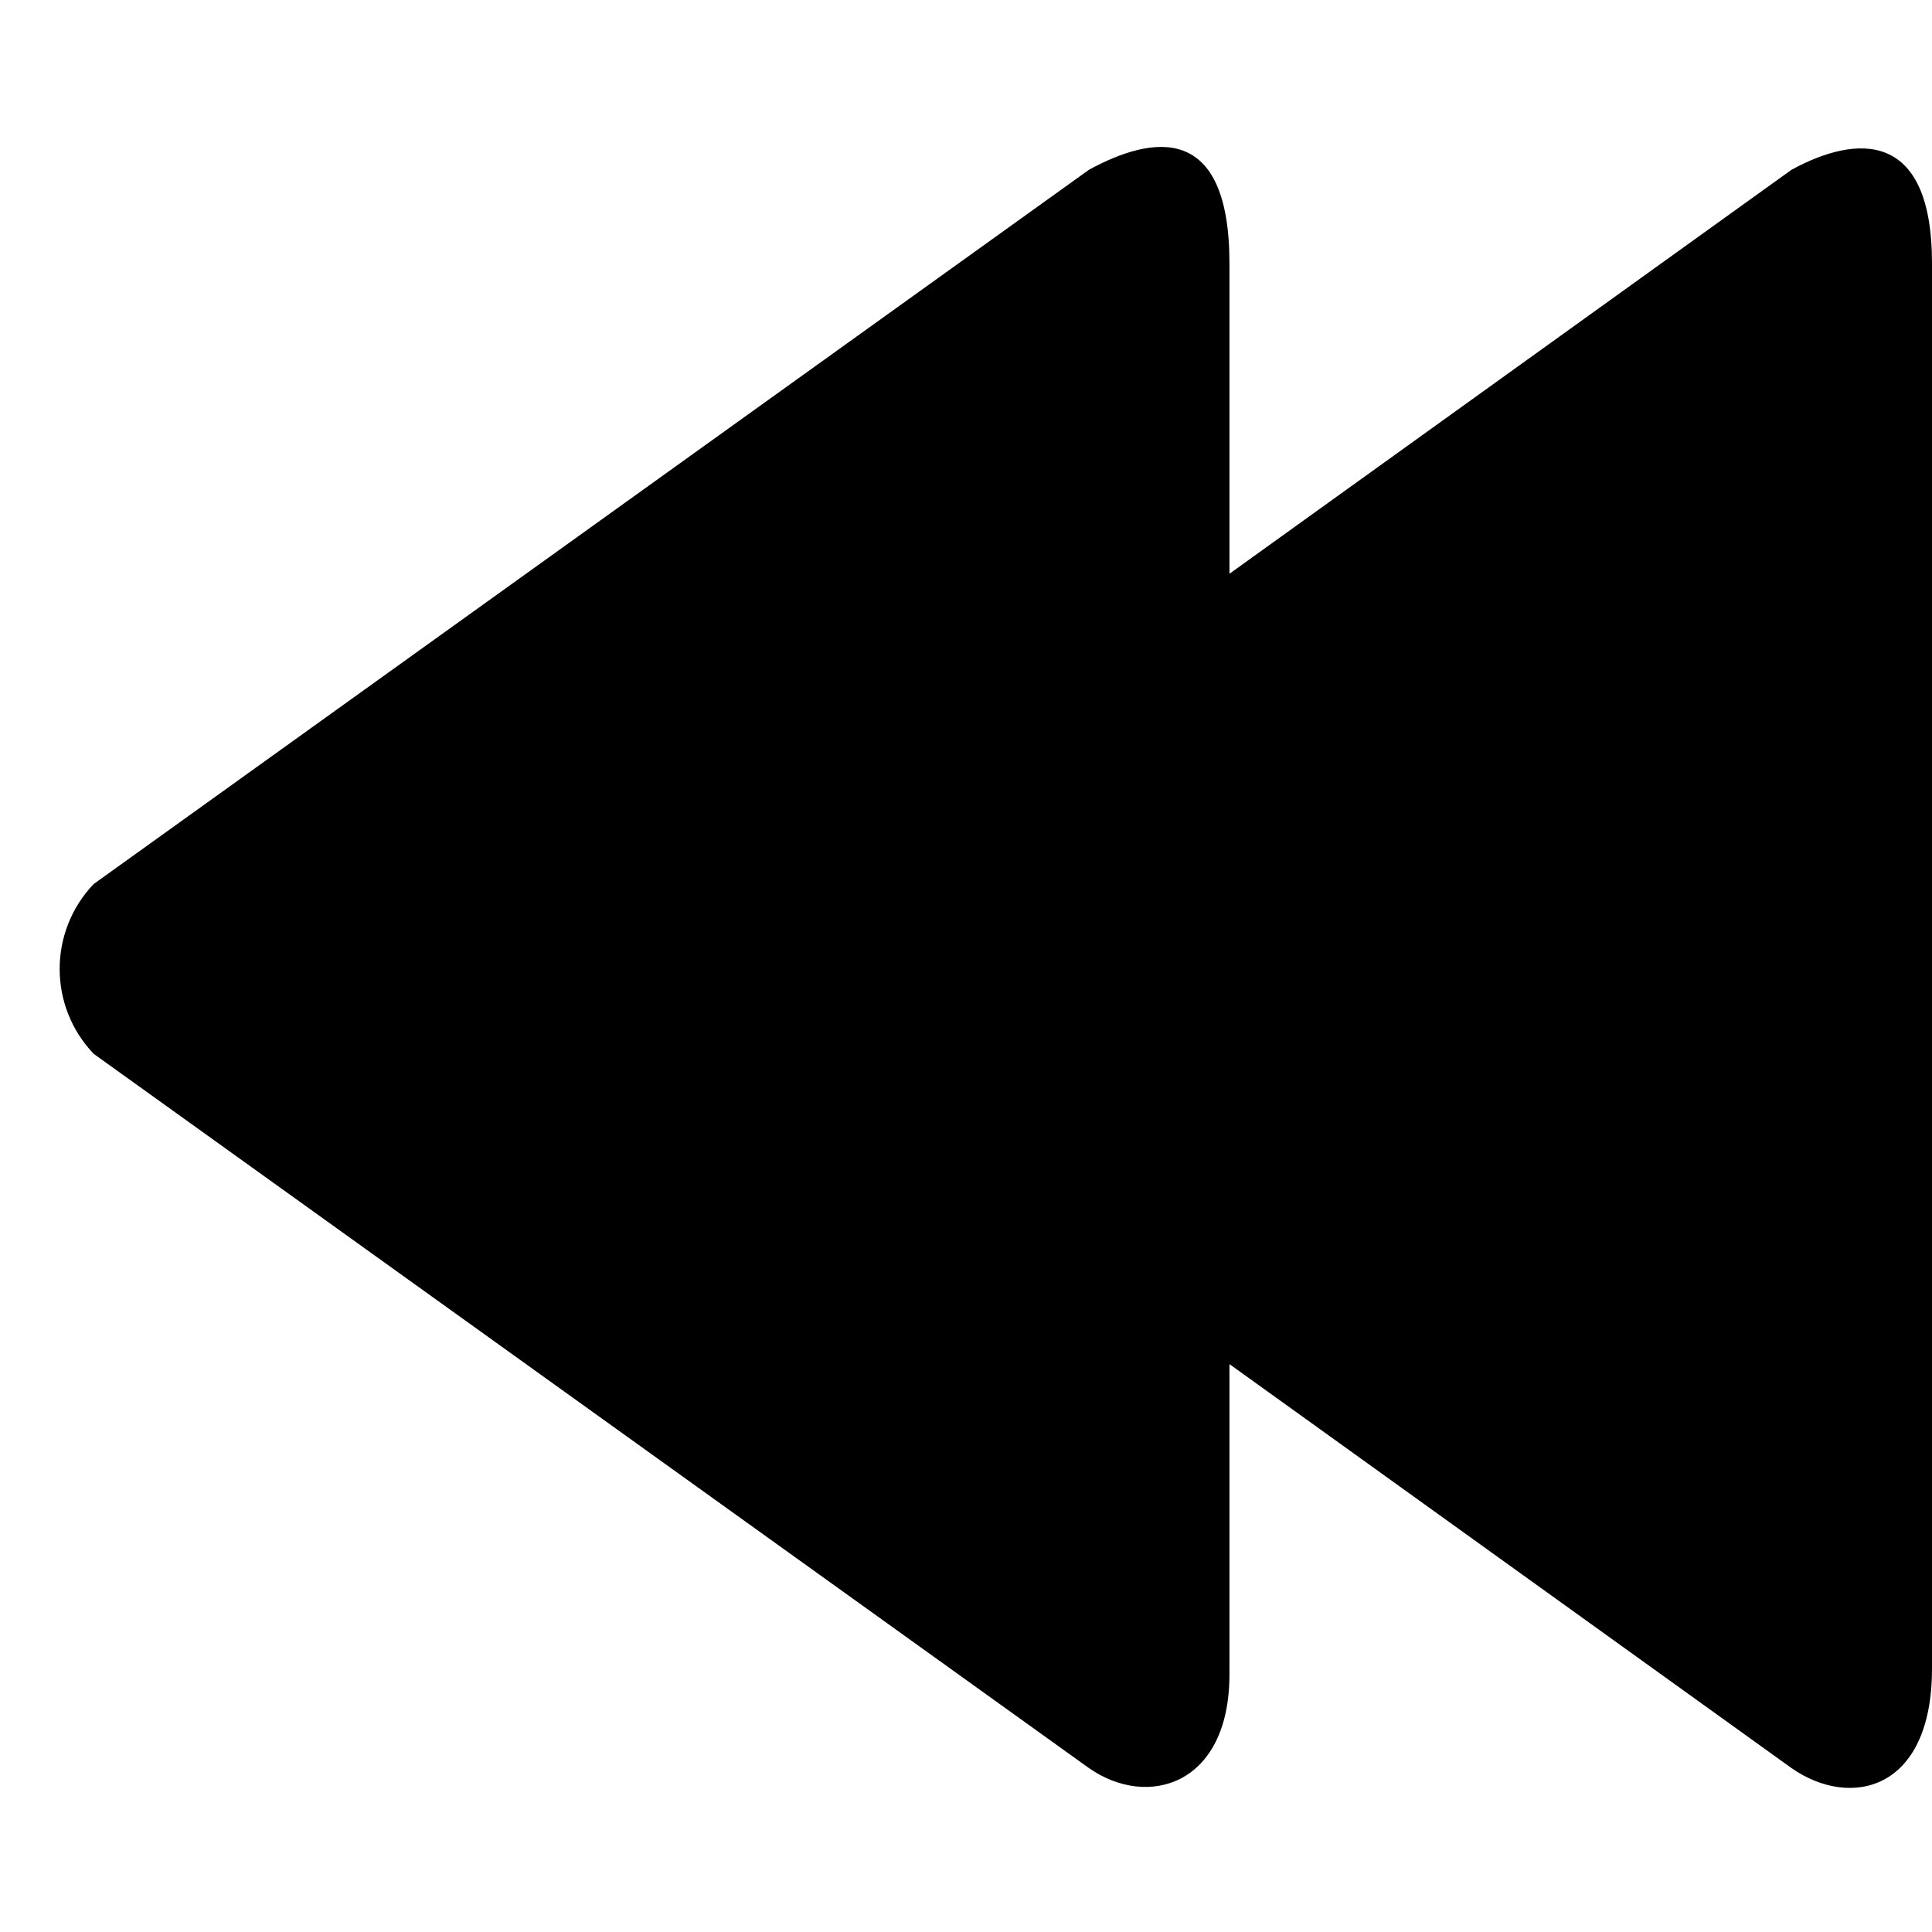
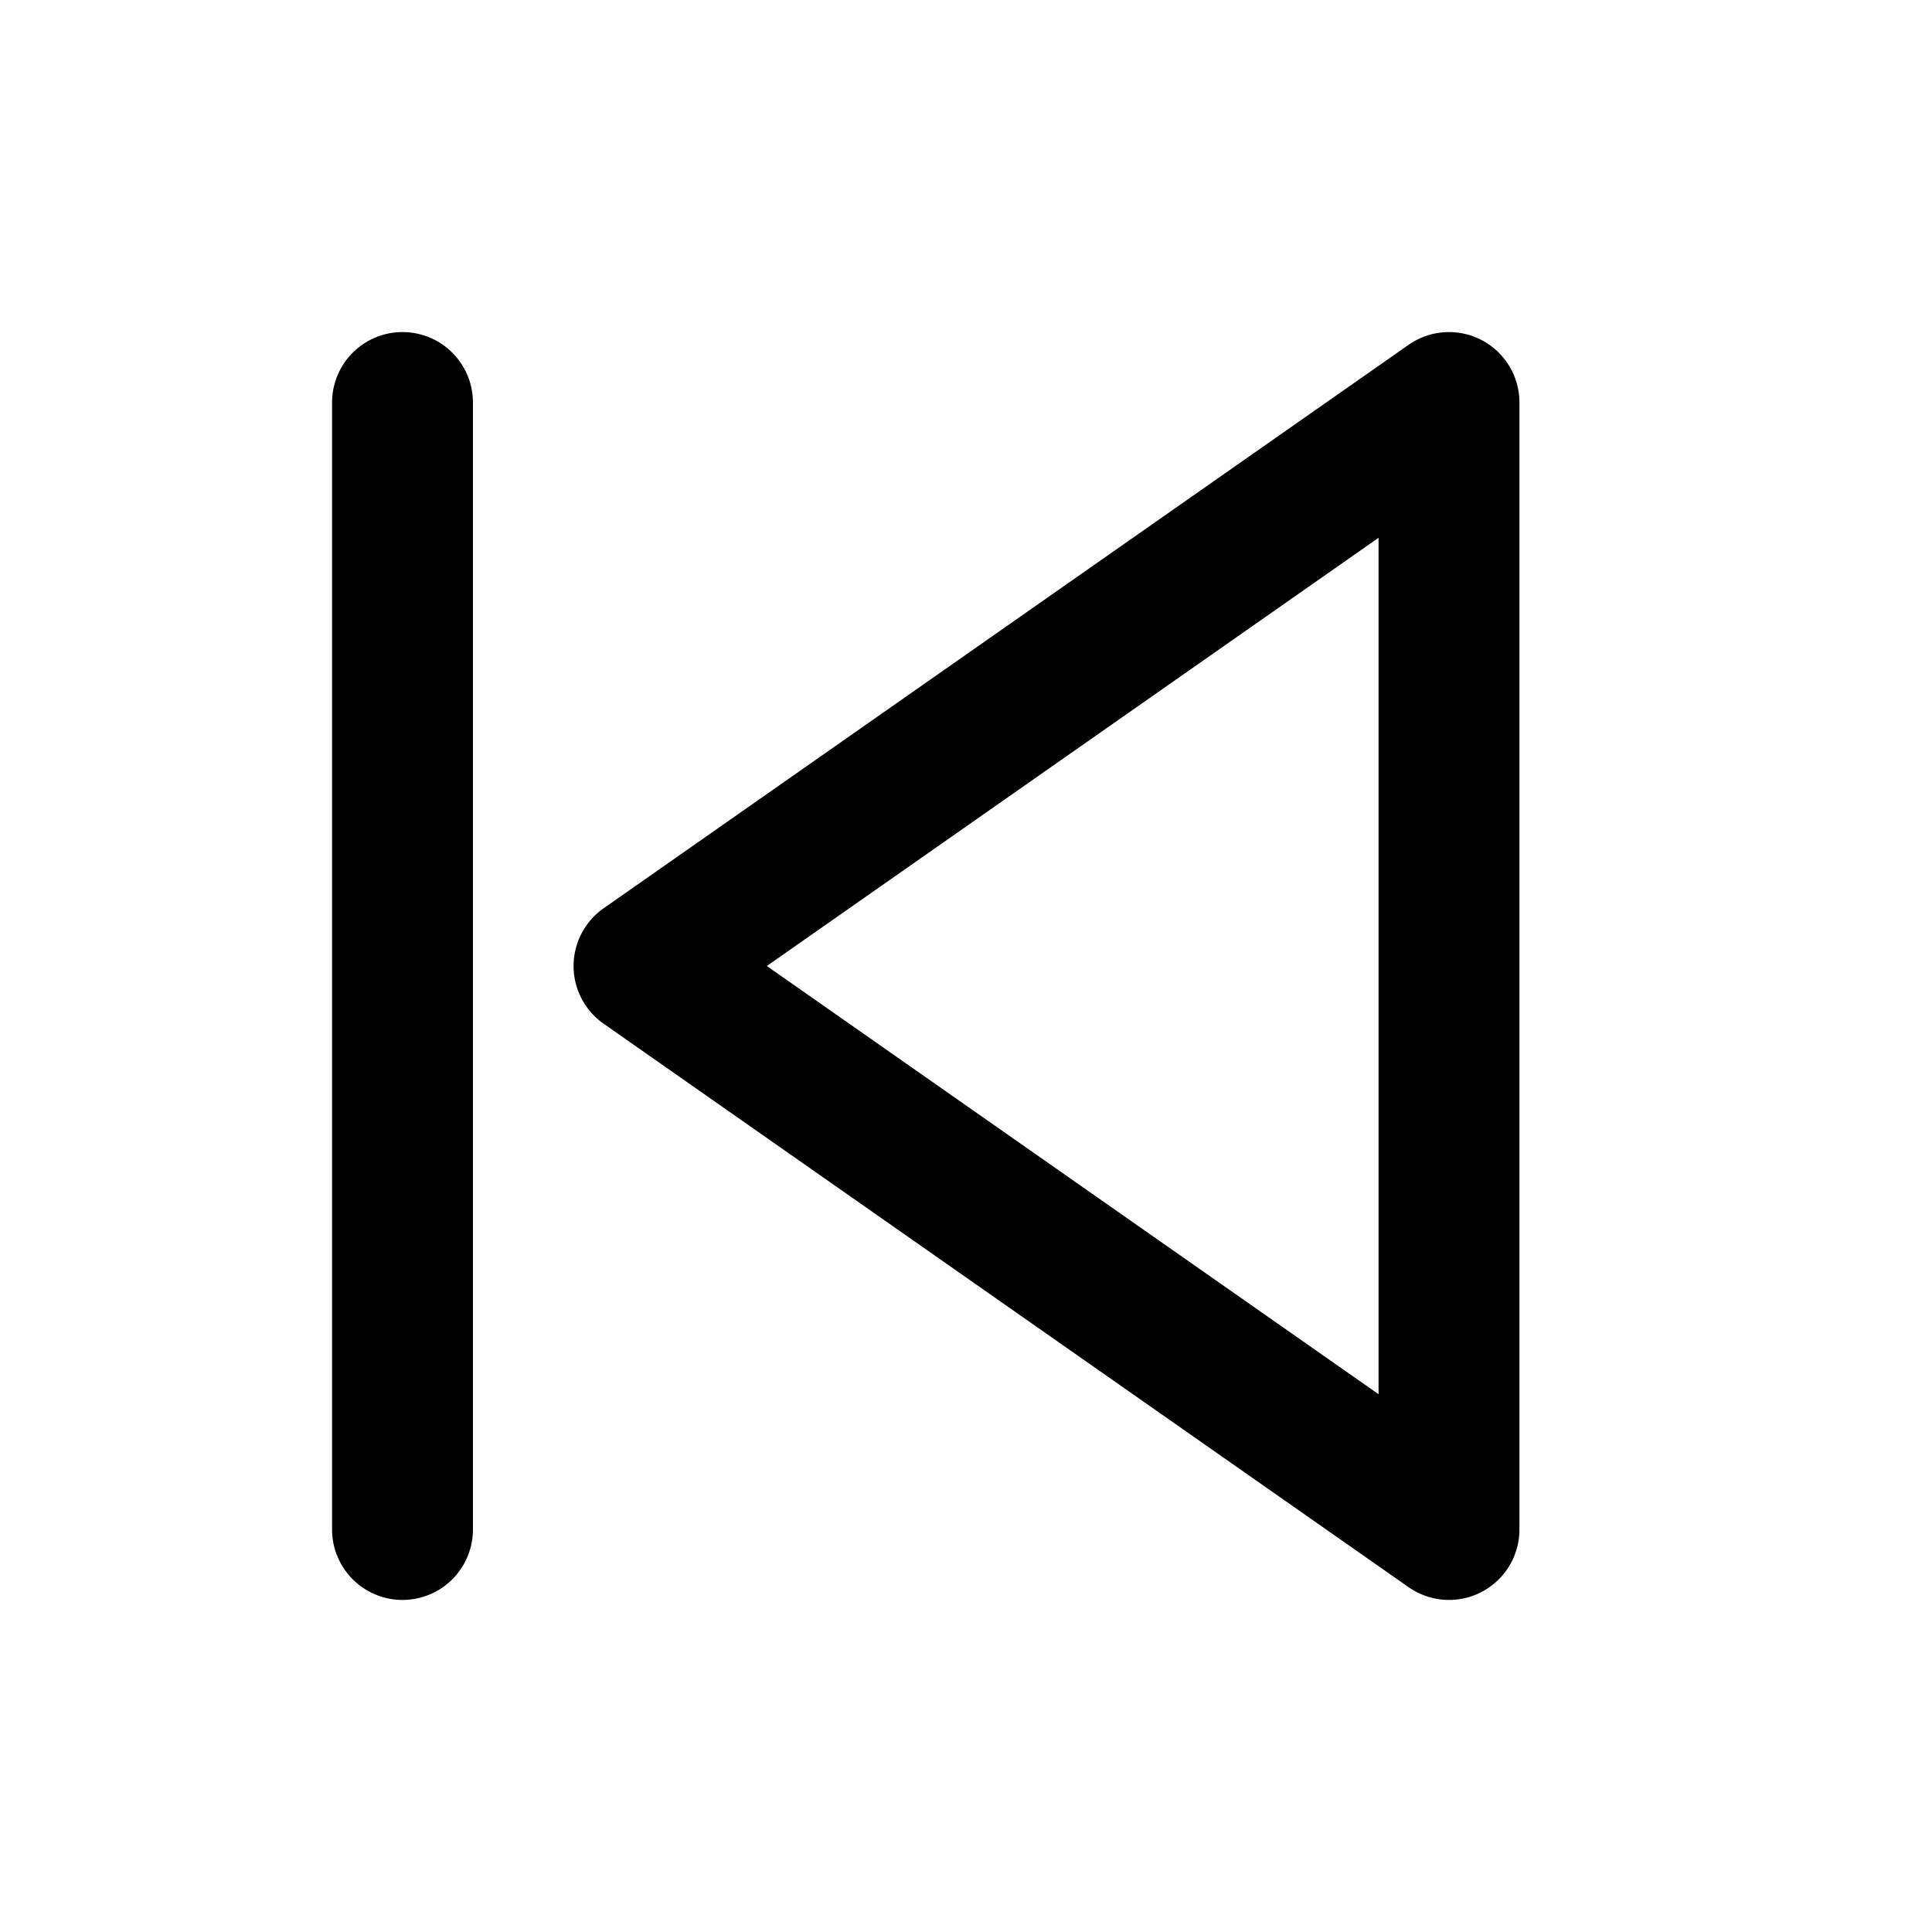
- <svg xmlns="http://www.w3.org/2000/svg" viewBox="0,-2.5,33,33">
-   <path d="M30.6 .4l-9.6 6.9V2C21-.4 19.7-.2 18.6 .4L1.6 12.6a2.1 2.1 0 000 2.9L18.6 27.7c1 .7 2.4 .3 2.4-1.6V20.8l9.6 6.9c1 .7 2.4 .4 2.4-1.7V2c0-2.3-1.3-2.2-2.4-1.6" />
+ <svg xmlns="http://www.w3.org/2000/svg" viewBox="0 0 24 24">
+   <g fill="none" stroke="currentColor" stroke-width="1.75" stroke-linecap="round" stroke-linejoin="round">
+     <path d="M18 5L8 12l10 7zM5 5v14" />
+   </g>
</svg>
